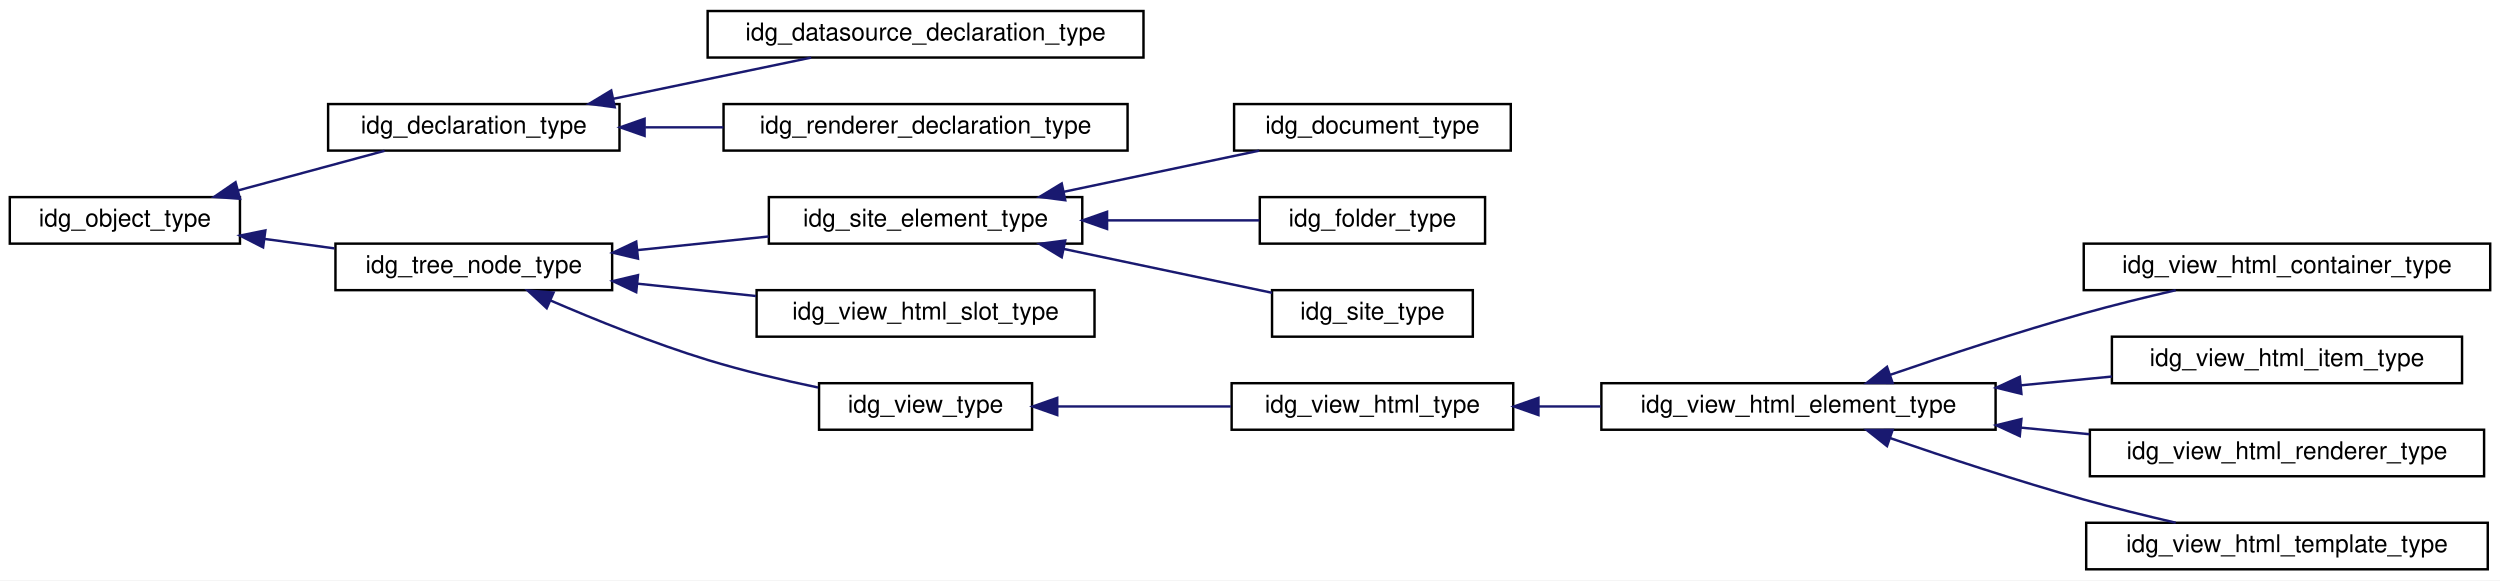
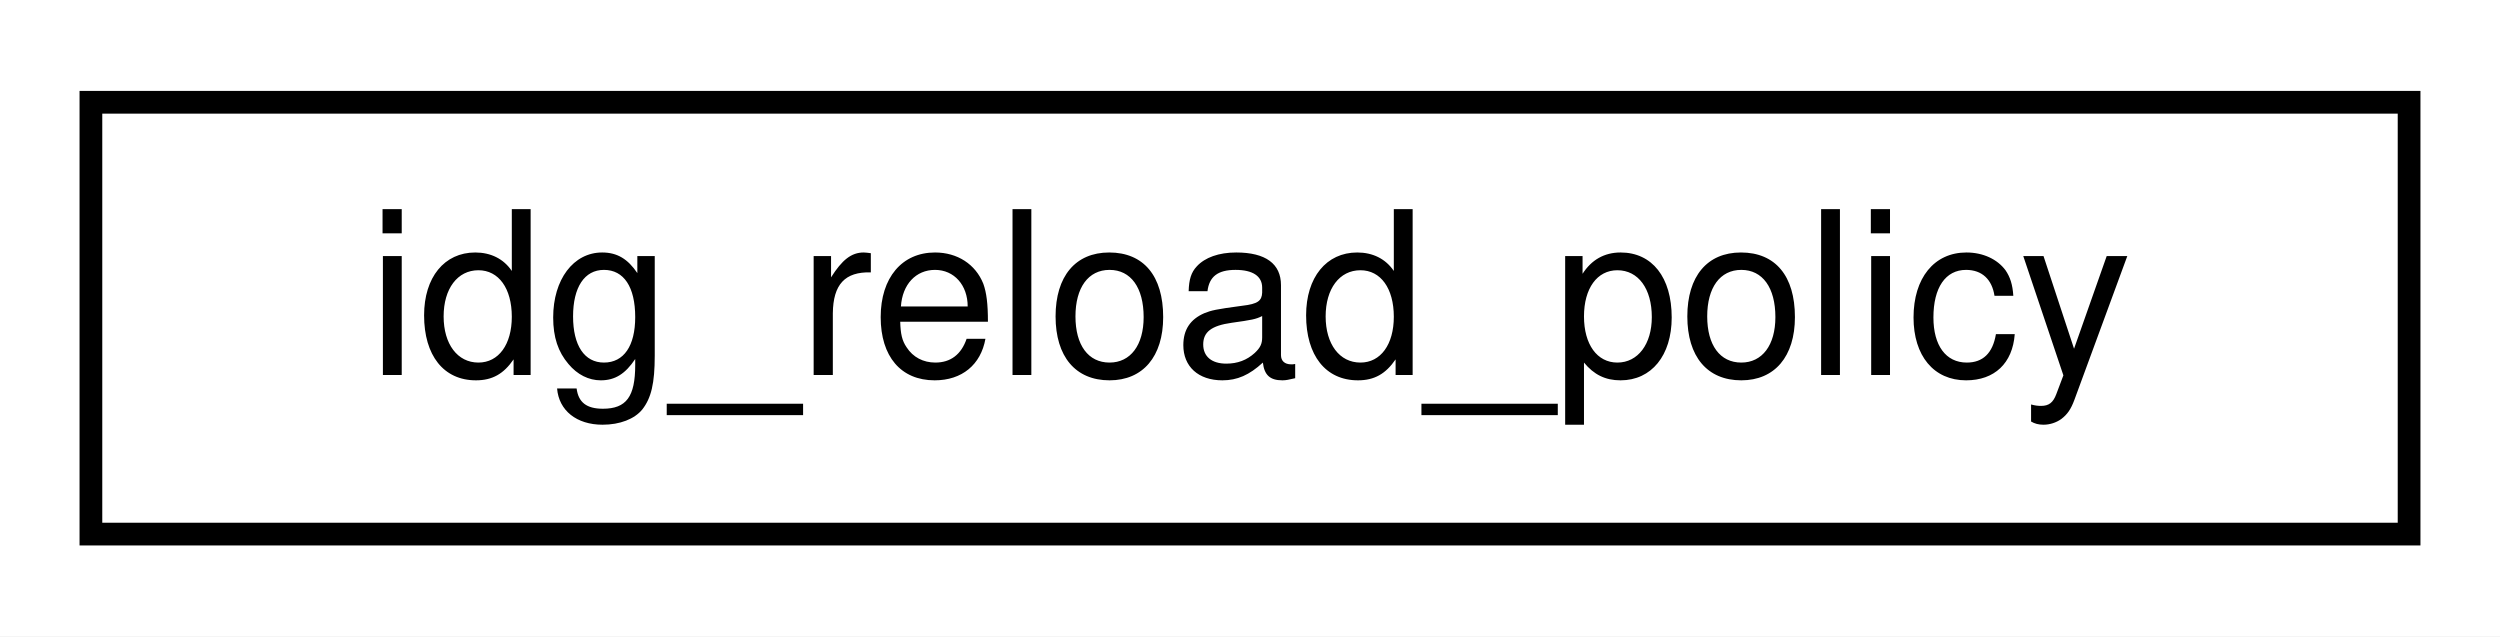
- <svg xmlns="http://www.w3.org/2000/svg" xmlns:xlink="http://www.w3.org/1999/xlink" width="1021pt" height="237pt" viewBox="0.00 0.00 1021.00 237.00">
-   <g id="graph0" class="graph" transform="scale(1 1) rotate(0) translate(4 233)">
-     <polygon fill="white" stroke="transparent" points="-4,4 -4,-233 1017,-233 1017,4 -4,4" />
+ <svg xmlns="http://www.w3.org/2000/svg" xmlns:xlink="http://www.w3.org/1999/xlink" width="110pt" height="28pt" viewBox="0.00 0.00 110.00 28.00">
+   <g id="graph0" class="graph" transform="scale(1 1) rotate(0) translate(4 24)">
+     <polygon fill="white" stroke="transparent" points="-4,4 -4,-24 106,-24 106,4 -4,4" />
    <g id="node1" class="node">
      <g id="a_node1">
-         <a xlink:href="classidg__object__type.html" target="_top" xlink:title=" ">
-           <polygon fill="white" stroke="black" points="0,-133.5 0,-152.5 94,-152.5 94,-133.5 0,-133.5" />
-           <text text-anchor="middle" x="47" y="-140.5" font-family="Helvetica,sans-Serif" font-size="10.00">idg_object_type</text>
+         <a xlink:href="classidg__reload__policy.html" target="_top" xlink:title="Specifies how the view should handle the reloading of the emitted page.">
+           <polygon fill="white" stroke="black" points="0,-0.5 0,-19.5 102,-19.5 102,-0.5 0,-0.5" />
+           <text text-anchor="middle" x="51" y="-7.5" font-family="Helvetica,sans-Serif" font-size="10.00">idg_reload_policy</text>
        </a>
      </g>
    </g>
-     <g id="node2" class="node">
-       <g id="a_node2">
-         <a xlink:href="classidg__declaration__type.html" target="_top" xlink:title=" ">
-           <polygon fill="white" stroke="black" points="130,-171.5 130,-190.5 249,-190.5 249,-171.5 130,-171.5" />
-           <text text-anchor="middle" x="189.5" y="-178.5" font-family="Helvetica,sans-Serif" font-size="10.00">idg_declaration_type</text>
-         </a>
-       </g>
-     </g>
-     <g id="edge1" class="edge">
-       <path fill="none" stroke="midnightblue" d="M93.28,-155.25C112.64,-160.48 134.92,-166.51 153.06,-171.41" />
-       <polygon fill="midnightblue" stroke="midnightblue" points="94.02,-151.82 83.45,-152.59 92.19,-158.58 94.02,-151.82" />
-     </g>
-     <g id="node5" class="node">
-       <g id="a_node5">
-         <a xlink:href="classidg__tree__node__type.html" target="_top" xlink:title=" ">
-           <polygon fill="white" stroke="black" points="133,-114.5 133,-133.5 246,-133.5 246,-114.5 133,-114.5" />
-           <text text-anchor="middle" x="189.5" y="-121.5" font-family="Helvetica,sans-Serif" font-size="10.00">idg_tree_node_type</text>
-         </a>
-       </g>
-     </g>
-     <g id="edge4" class="edge">
-       <path fill="none" stroke="midnightblue" d="M104.03,-135.42C113.43,-134.15 123.19,-132.83 132.59,-131.56" />
-       <polygon fill="midnightblue" stroke="midnightblue" points="103.45,-131.97 94,-136.78 104.38,-138.91 103.45,-131.97" />
-     </g>
-     <g id="node3" class="node">
-       <g id="a_node3">
-         <a xlink:href="classidg__datasource__declaration__type.html" target="_top" xlink:title=" ">
-           <polygon fill="white" stroke="black" points="285,-209.5 285,-228.5 463,-228.5 463,-209.5 285,-209.5" />
-           <text text-anchor="middle" x="374" y="-216.5" font-family="Helvetica,sans-Serif" font-size="10.00">idg_datasource_declaration_type</text>
-         </a>
-       </g>
-     </g>
-     <g id="edge2" class="edge">
-       <path fill="none" stroke="midnightblue" d="M246.6,-192.68C272.48,-198.07 302.81,-204.39 327.28,-209.48" />
-       <polygon fill="midnightblue" stroke="midnightblue" points="247.06,-189.2 236.55,-190.59 245.63,-196.05 247.06,-189.2" />
-     </g>
-     <g id="node4" class="node">
-       <g id="a_node4">
-         <a xlink:href="classidg__renderer__declaration__type.html" target="_top" xlink:title=" ">
-           <polygon fill="white" stroke="black" points="291.5,-171.5 291.5,-190.5 456.5,-190.5 456.5,-171.5 291.5,-171.5" />
-           <text text-anchor="middle" x="374" y="-178.5" font-family="Helvetica,sans-Serif" font-size="10.00">idg_renderer_declaration_type</text>
-         </a>
-       </g>
-     </g>
-     <g id="edge3" class="edge">
-       <path fill="none" stroke="midnightblue" d="M259.51,-181C269.93,-181 280.77,-181 291.42,-181" />
-       <polygon fill="midnightblue" stroke="midnightblue" points="259.25,-177.5 249.25,-181 259.25,-184.5 259.25,-177.5" />
-     </g>
-     <g id="node6" class="node">
-       <g id="a_node6">
-         <a xlink:href="classidg__site__element__type.html" target="_top" xlink:title="Type class for idg_site_element">
-           <polygon fill="white" stroke="black" points="310,-133.5 310,-152.5 438,-152.5 438,-133.5 310,-133.5" />
-           <text text-anchor="middle" x="374" y="-140.5" font-family="Helvetica,sans-Serif" font-size="10.00">idg_site_element_type</text>
-         </a>
-       </g>
-     </g>
-     <g id="edge5" class="edge">
-       <path fill="none" stroke="midnightblue" d="M256.35,-130.86C273.82,-132.67 292.63,-134.63 309.94,-136.43" />
-       <polygon fill="midnightblue" stroke="midnightblue" points="256.56,-127.36 246.25,-129.8 255.83,-134.32 256.56,-127.36" />
-     </g>
-     <g id="node10" class="node">
-       <g id="a_node10">
-         <a xlink:href="classidg__view__html__slot__type.html" target="_top" xlink:title=" ">
-           <polygon fill="white" stroke="black" points="305,-95.5 305,-114.5 443,-114.5 443,-95.5 305,-95.5" />
-           <text text-anchor="middle" x="374" y="-102.5" font-family="Helvetica,sans-Serif" font-size="10.00">idg_view_html_slot_type</text>
-         </a>
-       </g>
-     </g>
-     <g id="edge9" class="edge">
-       <path fill="none" stroke="midnightblue" d="M256.39,-117.14C272.1,-115.5 288.9,-113.76 304.72,-112.11" />
-       <polygon fill="midnightblue" stroke="midnightblue" points="255.83,-113.68 246.25,-118.2 256.56,-120.64 255.83,-113.68" />
-     </g>
-     <g id="node11" class="node">
-       <g id="a_node11">
-         <a xlink:href="classidg__view__type.html" target="_top" xlink:title=" ">
-           <polygon fill="white" stroke="black" points="330.5,-57.5 330.5,-76.5 417.5,-76.5 417.5,-57.5 330.5,-57.5" />
-           <text text-anchor="middle" x="374" y="-64.5" font-family="Helvetica,sans-Serif" font-size="10.00">idg_view_type</text>
-         </a>
-       </g>
-     </g>
-     <g id="edge10" class="edge">
-       <path fill="none" stroke="midnightblue" d="M220.8,-110.29C239.11,-102.39 263.07,-92.72 285,-86 299.49,-81.56 315.64,-77.75 330.1,-74.74" />
-       <polygon fill="midnightblue" stroke="midnightblue" points="219.28,-107.13 211.52,-114.35 222.09,-113.54 219.28,-107.13" />
-     </g>
-     <g id="node7" class="node">
-       <g id="a_node7">
-         <a xlink:href="classidg__document__type.html" target="_top" xlink:title=" ">
-           <polygon fill="white" stroke="black" points="500,-171.5 500,-190.5 613,-190.5 613,-171.5 500,-171.5" />
-           <text text-anchor="middle" x="556.5" y="-178.5" font-family="Helvetica,sans-Serif" font-size="10.00">idg_document_type</text>
-         </a>
-       </g>
-     </g>
-     <g id="edge6" class="edge">
-       <path fill="none" stroke="midnightblue" d="M430.48,-154.68C456.08,-160.07 486.08,-166.39 510.28,-171.48" />
-       <polygon fill="midnightblue" stroke="midnightblue" points="431.05,-151.22 420.55,-152.59 429.61,-158.07 431.05,-151.22" />
-     </g>
-     <g id="node8" class="node">
-       <g id="a_node8">
-         <a xlink:href="classidg__folder__type.html" target="_top" xlink:title=" ">
-           <polygon fill="white" stroke="black" points="510.5,-133.5 510.5,-152.5 602.5,-152.5 602.5,-133.5 510.5,-133.5" />
-           <text text-anchor="middle" x="556.5" y="-140.5" font-family="Helvetica,sans-Serif" font-size="10.00">idg_folder_type</text>
-         </a>
-       </g>
-     </g>
-     <g id="edge7" class="edge">
-       <path fill="none" stroke="midnightblue" d="M448.31,-143C469.3,-143 491.55,-143 510.31,-143" />
-       <polygon fill="midnightblue" stroke="midnightblue" points="448.13,-139.5 438.13,-143 448.13,-146.5 448.13,-139.5" />
-     </g>
-     <g id="node9" class="node">
-       <g id="a_node9">
-         <a xlink:href="classidg__site__type.html" target="_top" xlink:title=" ">
-           <polygon fill="white" stroke="black" points="515.5,-95.5 515.5,-114.5 597.5,-114.5 597.5,-95.5 515.5,-95.5" />
-           <text text-anchor="middle" x="556.5" y="-102.5" font-family="Helvetica,sans-Serif" font-size="10.00">idg_site_type</text>
-         </a>
-       </g>
-     </g>
-     <g id="edge8" class="edge">
-       <path fill="none" stroke="midnightblue" d="M430.42,-131.33C457.91,-125.55 490.48,-118.69 515.5,-113.42" />
-       <polygon fill="midnightblue" stroke="midnightblue" points="429.61,-127.93 420.55,-133.41 431.05,-134.78 429.61,-127.93" />
-     </g>
-     <g id="node12" class="node">
-       <g id="a_node12">
-         <a xlink:href="classidg__view__html__type.html" target="_top" xlink:title="Parent class of all views.">
-           <polygon fill="white" stroke="black" points="499,-57.5 499,-76.5 614,-76.5 614,-57.5 499,-57.5" />
-           <text text-anchor="middle" x="556.5" y="-64.5" font-family="Helvetica,sans-Serif" font-size="10.00">idg_view_html_type</text>
-         </a>
-       </g>
-     </g>
-     <g id="edge11" class="edge">
-       <path fill="none" stroke="midnightblue" d="M428.03,-67C450.23,-67 476.09,-67 498.68,-67" />
-       <polygon fill="midnightblue" stroke="midnightblue" points="427.78,-63.5 417.78,-67 427.78,-70.5 427.78,-63.5" />
-     </g>
-     <g id="node13" class="node">
-       <g id="a_node13">
-         <a xlink:href="classidg__view__html__element__type.html" target="_top" xlink:title=" ">
-           <polygon fill="white" stroke="black" points="650,-57.5 650,-76.5 811,-76.5 811,-57.5 650,-57.5" />
-           <text text-anchor="middle" x="730.5" y="-64.5" font-family="Helvetica,sans-Serif" font-size="10.00">idg_view_html_element_type</text>
-         </a>
-       </g>
-     </g>
-     <g id="edge12" class="edge">
-       <path fill="none" stroke="midnightblue" d="M624.31,-67C632.64,-67 641.22,-67 649.73,-67" />
-       <polygon fill="midnightblue" stroke="midnightblue" points="624.3,-63.5 614.3,-67 624.3,-70.5 624.3,-63.5" />
-     </g>
-     <g id="node14" class="node">
-       <g id="a_node14">
-         <a xlink:href="classidg__view__html__container__type.html" target="_top" xlink:title=" ">
-           <polygon fill="white" stroke="black" points="847,-114.5 847,-133.5 1013,-133.5 1013,-114.5 847,-114.5" />
-           <text text-anchor="middle" x="930" y="-121.5" font-family="Helvetica,sans-Serif" font-size="10.00">idg_view_html_container_type</text>
-         </a>
-       </g>
-     </g>
-     <g id="edge13" class="edge">
-       <path fill="none" stroke="midnightblue" d="M767.9,-79.91C790.51,-87.69 820.26,-97.52 847,-105 859.1,-108.39 872.33,-111.64 884.56,-114.47" />
-       <polygon fill="midnightblue" stroke="midnightblue" points="768.95,-76.57 758.36,-76.6 766.66,-83.18 768.95,-76.57" />
-     </g>
-     <g id="node15" class="node">
-       <g id="a_node15">
-         <a xlink:href="classidg__view__html__item__type.html" target="_top" xlink:title=" ">
-           <polygon fill="white" stroke="black" points="858.5,-76.5 858.5,-95.5 1001.5,-95.5 1001.5,-76.5 858.5,-76.5" />
-           <text text-anchor="middle" x="930" y="-83.5" font-family="Helvetica,sans-Serif" font-size="10.00">idg_view_html_item_type</text>
-         </a>
-       </g>
-     </g>
-     <g id="edge14" class="edge">
-       <path fill="none" stroke="midnightblue" d="M821.23,-75.63C833.72,-76.83 846.41,-78.05 858.48,-79.22" />
-       <polygon fill="midnightblue" stroke="midnightblue" points="821.55,-72.15 811.26,-74.67 820.88,-79.11 821.55,-72.15" />
-     </g>
-     <g id="node16" class="node">
-       <g id="a_node16">
-         <a xlink:href="classidg__view__html__renderer__type.html" target="_top" xlink:title=" ">
-           <polygon fill="white" stroke="black" points="849.5,-38.5 849.5,-57.5 1010.5,-57.5 1010.5,-38.5 849.5,-38.5" />
-           <text text-anchor="middle" x="930" y="-45.5" font-family="Helvetica,sans-Serif" font-size="10.00">idg_view_html_renderer_type</text>
-         </a>
-       </g>
-     </g>
-     <g id="edge15" class="edge">
-       <path fill="none" stroke="midnightblue" d="M821.32,-58.36C830.64,-57.46 840.06,-56.56 849.26,-55.67" />
-       <polygon fill="midnightblue" stroke="midnightblue" points="820.88,-54.89 811.26,-59.33 821.55,-61.85 820.88,-54.89" />
-     </g>
-     <g id="node17" class="node">
-       <g id="a_node17">
-         <a xlink:href="classidg__view__html__template__type.html" target="_top" xlink:title=" ">
-           <polygon fill="white" stroke="black" points="848,-0.5 848,-19.5 1012,-19.5 1012,-0.5 848,-0.5" />
-           <text text-anchor="middle" x="930" y="-7.5" font-family="Helvetica,sans-Serif" font-size="10.00">idg_view_html_template_type</text>
-         </a>
-       </g>
-     </g>
-     <g id="edge16" class="edge">
-       <path fill="none" stroke="midnightblue" d="M767.9,-54.09C790.51,-46.31 820.26,-36.48 847,-29 859.1,-25.61 872.33,-22.36 884.56,-19.53" />
-       <polygon fill="midnightblue" stroke="midnightblue" points="766.66,-50.82 758.36,-57.4 768.95,-57.43 766.66,-50.82" />
-     </g>
  </g>
</svg>
